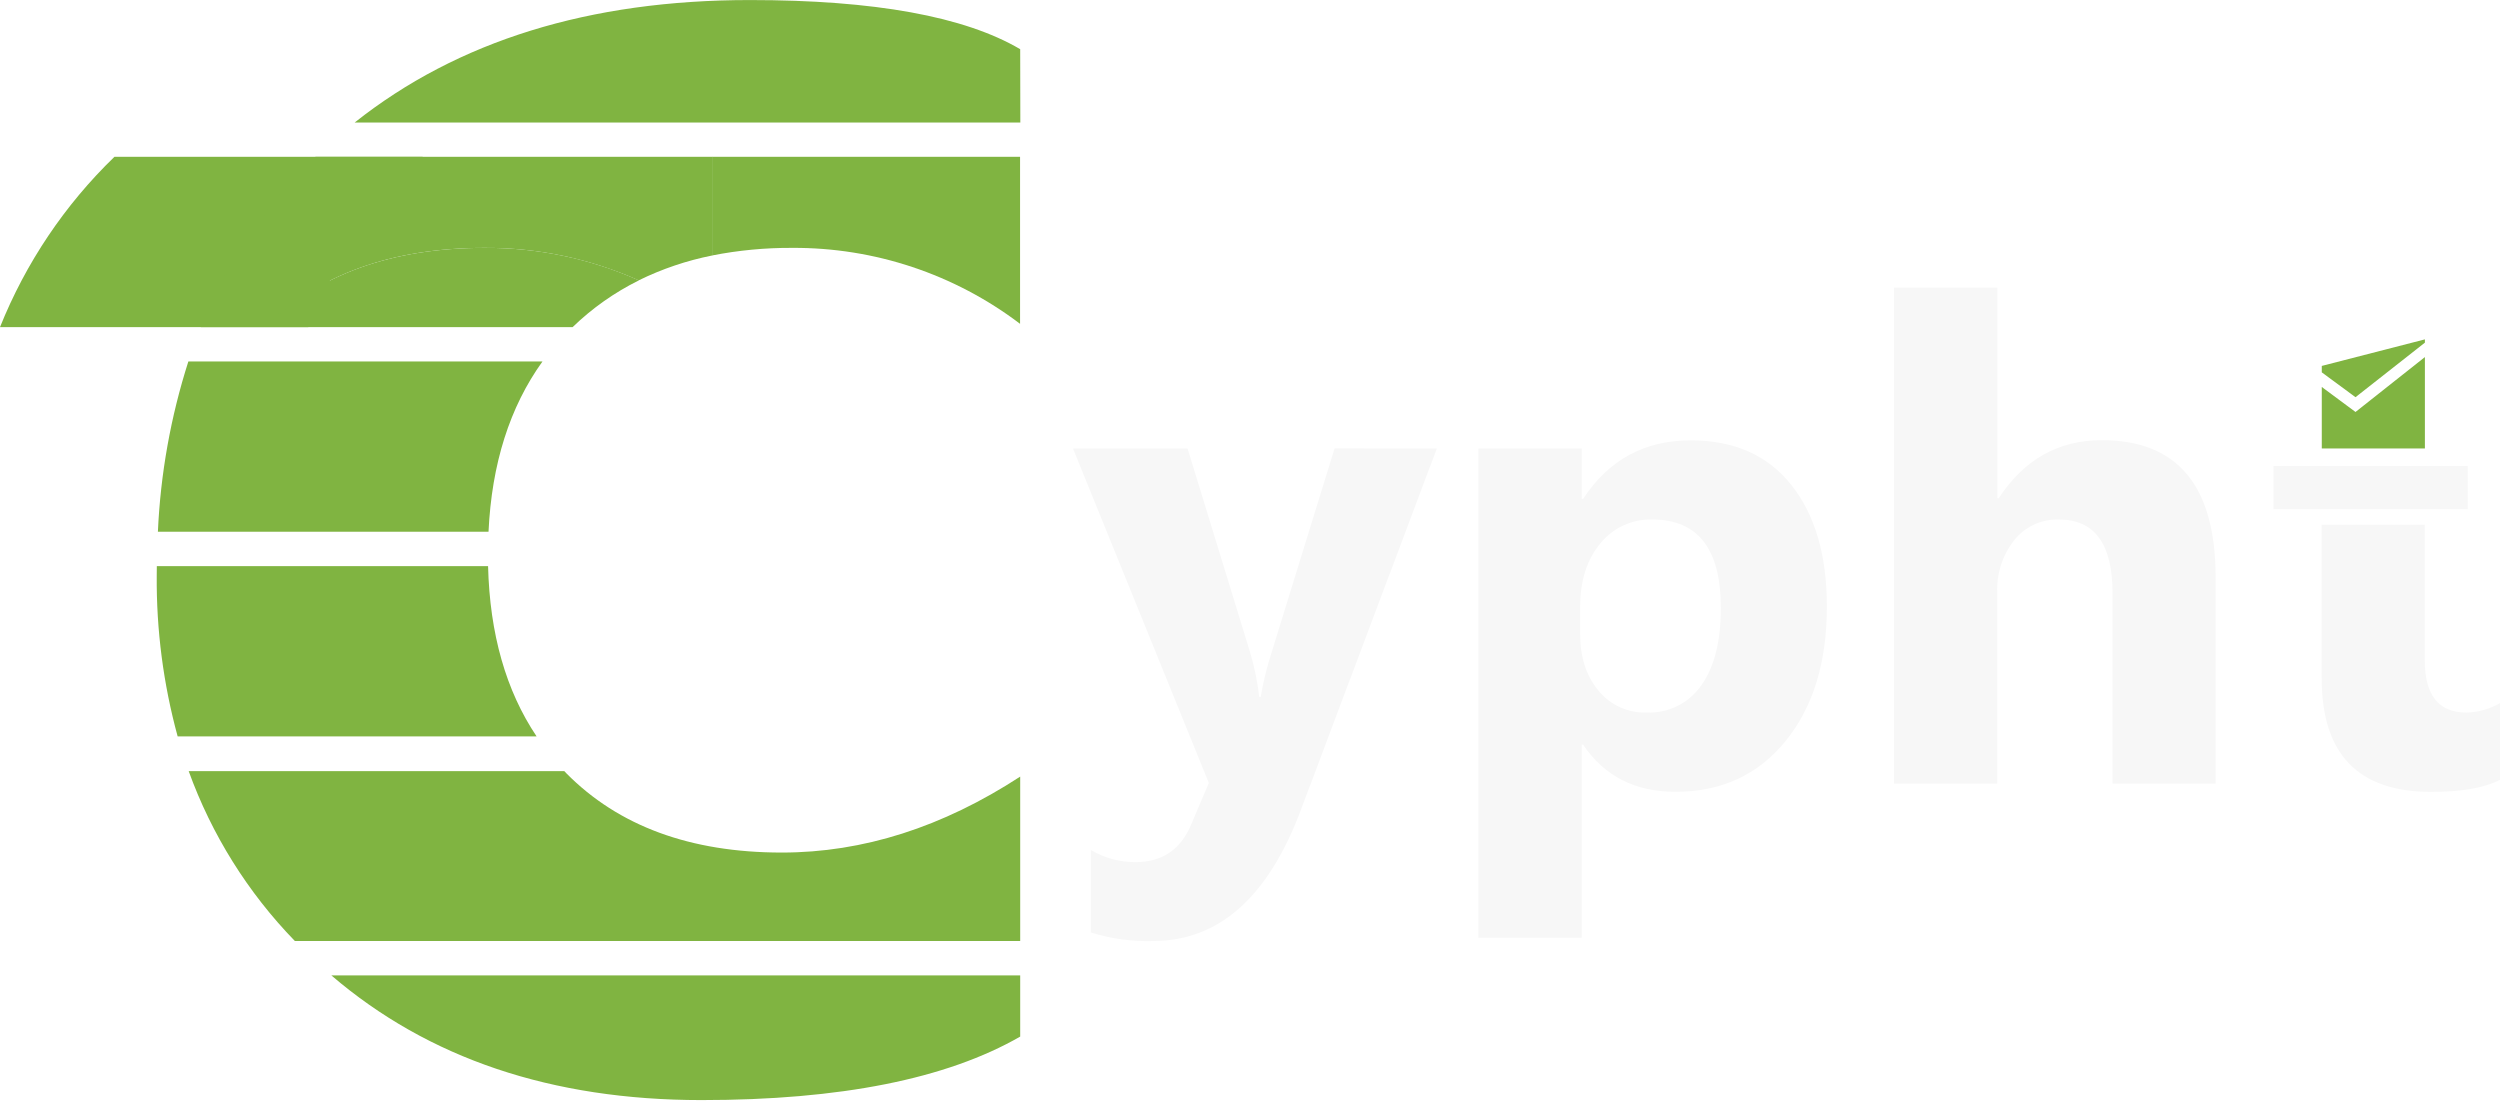
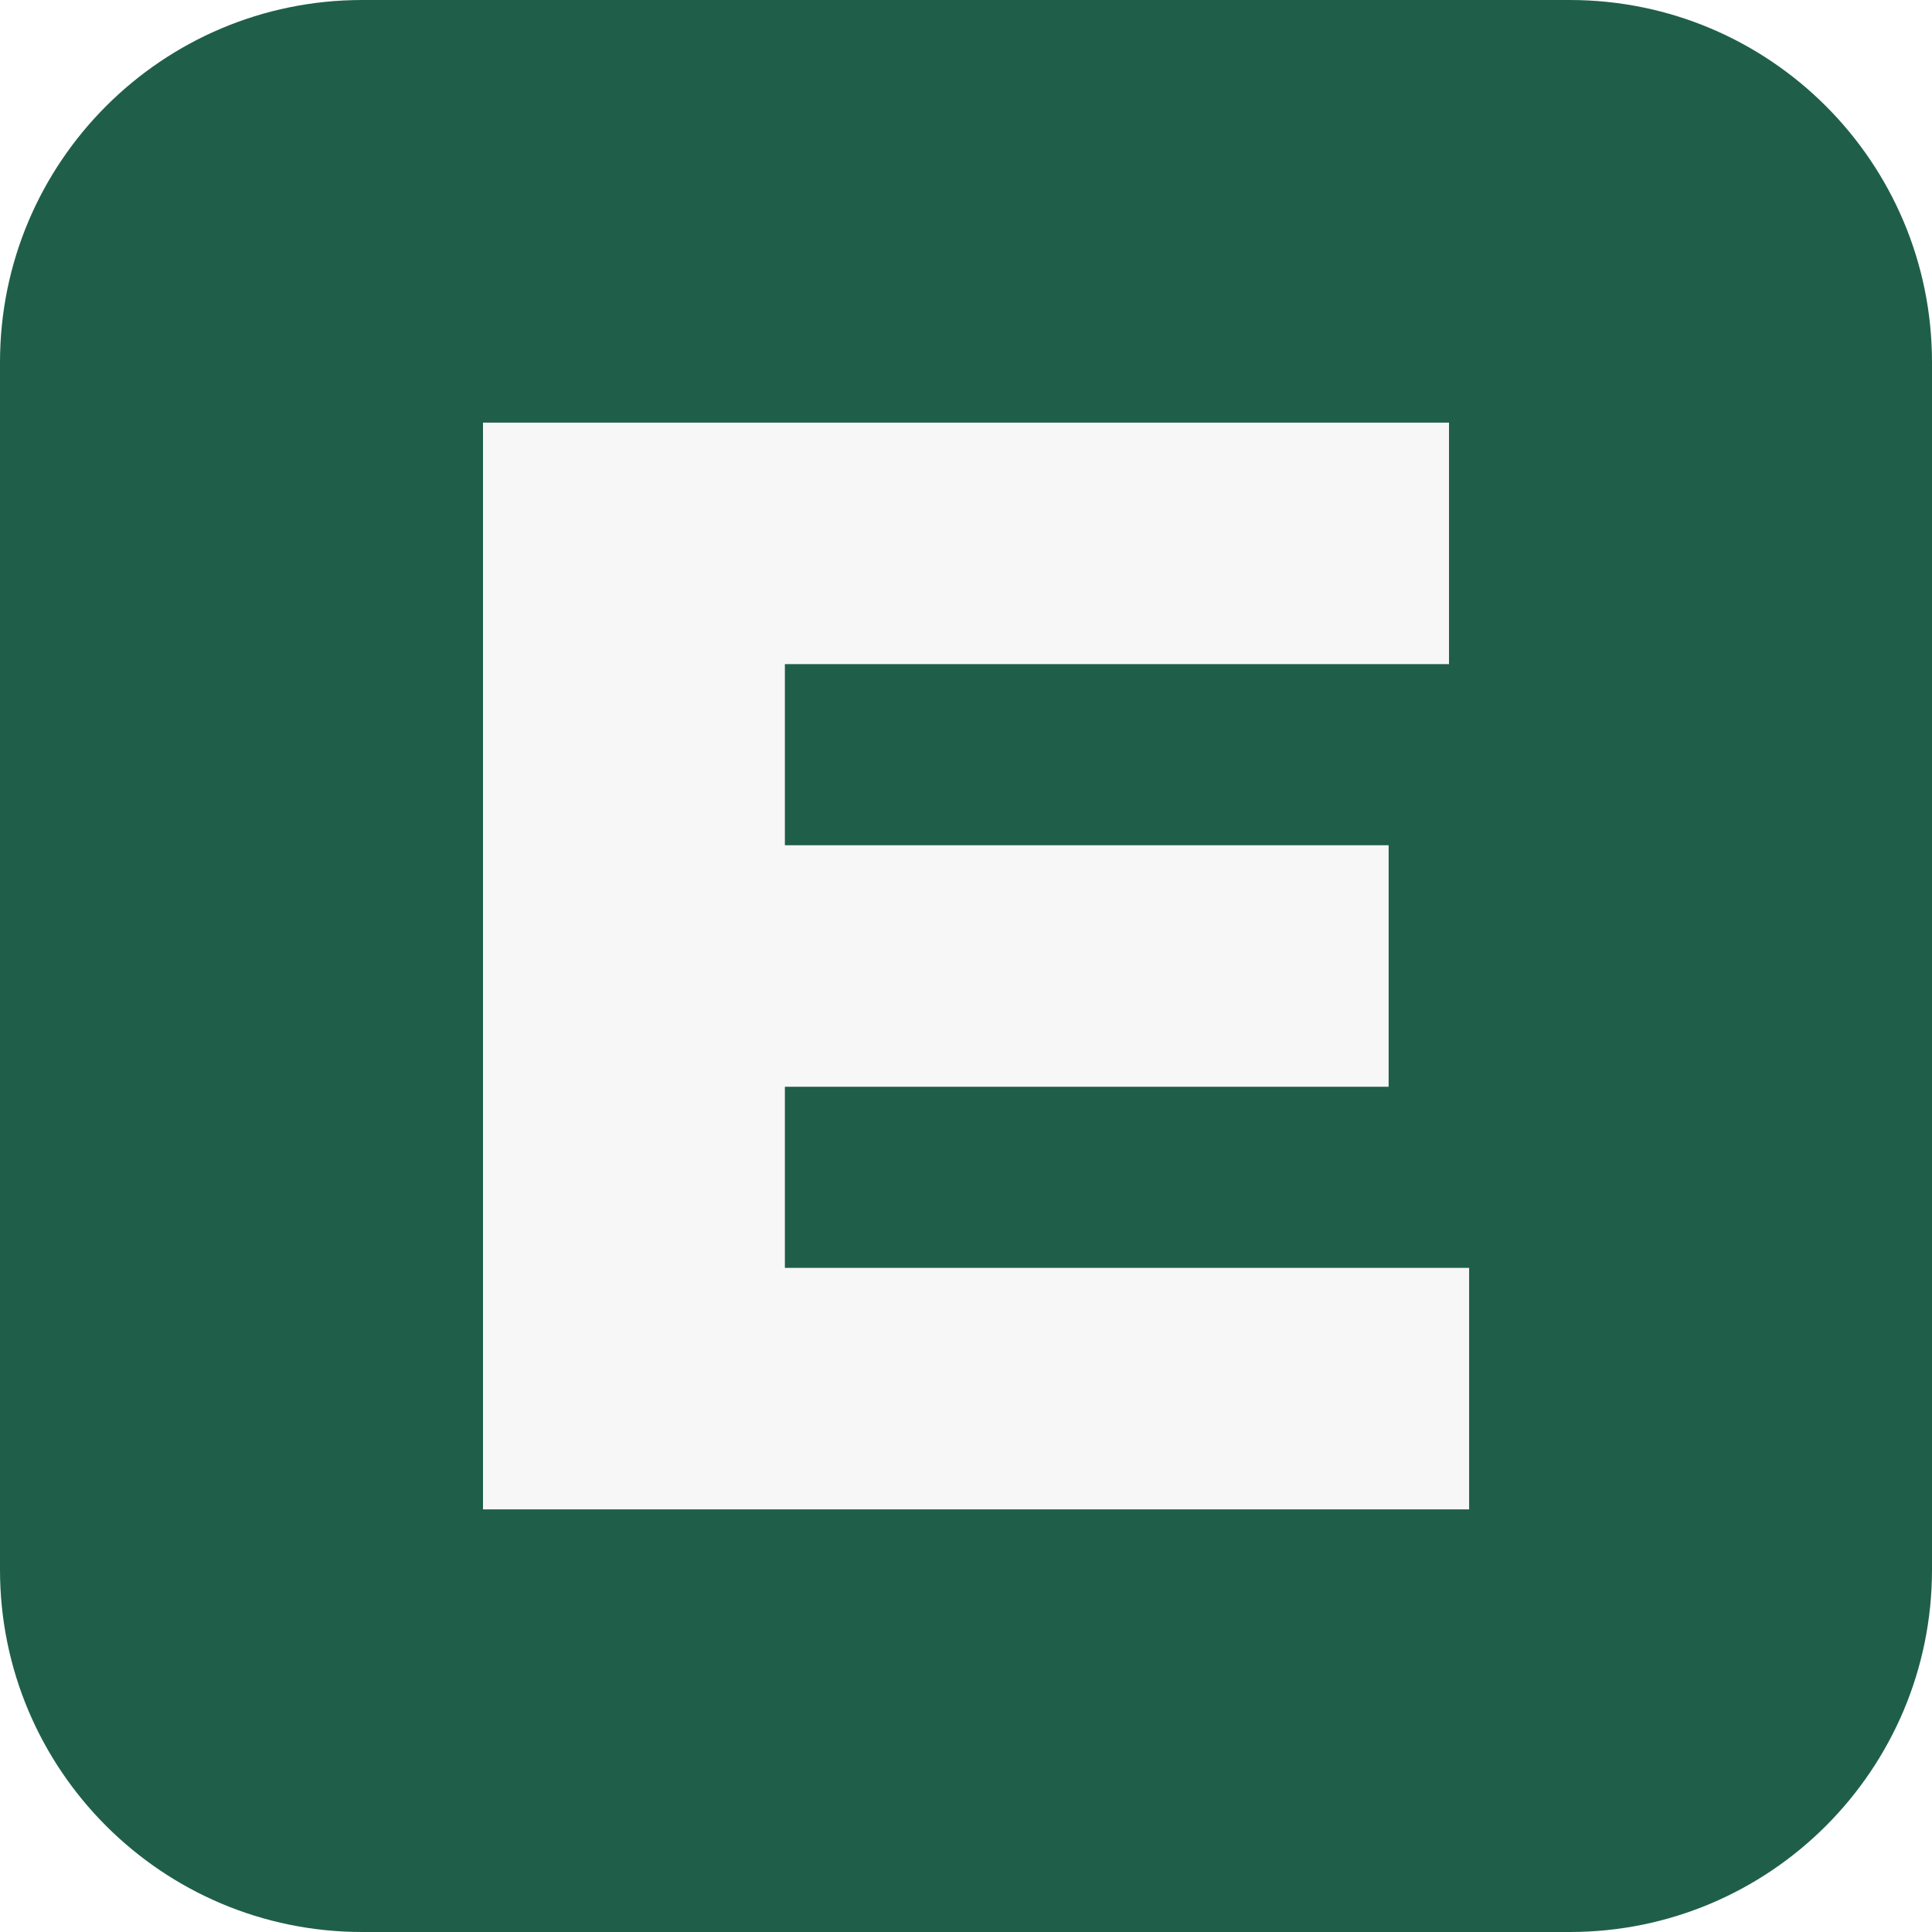
- <svg xmlns="http://www.w3.org/2000/svg" id="Layer_1" data-name="Layer 1" viewBox="0 0 559.55 246.22">
-   <defs>
-     <style>.cls-1{fill:#80b441;}.cls-2{fill:#f7f7f7;}</style>
-   </defs>
-   <path class="cls-1" d="M189.83,391.4q46.63,0,71.35-14.21v-13.7H107Q139.56,391.39,189.83,391.4Z" transform="translate(-32.84 -145.18)" />
-   <path class="cls-1" d="M98.84,355.8H261.18V319q-26.1,17-53.34,17-30.71,0-48.26-17.76c-.15-.16-.29-.32-.44-.47H75.07A106.61,106.61,0,0,0,98.84,355.8Z" transform="translate(-32.84 -145.18)" />
-   <path class="cls-1" d="M67.92,274a132.58,132.58,0,0,0,4.68,36h80.34q-10.29-15.35-10.86-38.11H67.94C67.93,272.6,67.92,273.31,67.92,274Z" transform="translate(-32.84 -145.18)" />
-   <path class="cls-1" d="M68.18,264.2h74q1.07-22.81,12.08-38.12H75A146.51,146.51,0,0,0,68.18,264.2Z" transform="translate(-32.84 -145.18)" />
-   <path class="cls-1" d="M192.22,180.28v22.08a90.15,90.15,0,0,1,17.93-1.7,83.58,83.58,0,0,1,51,17V180.28Z" transform="translate(-32.84 -145.18)" />
-   <path class="cls-1" d="M127.45,180.28h-69A110,110,0,0,0,32.84,218.4h69A110,110,0,0,1,127.45,180.28Z" transform="translate(-32.84 -145.18)" />
-   <path class="cls-1" d="M92,218.4h69a58.88,58.88,0,0,1,14.84-10.47,83.47,83.47,0,0,0-34.56-7.27Q110.23,200.66,92,218.4Z" transform="translate(-32.84 -145.18)" />
-   <path class="cls-1" d="M103.45,180.28A110,110,0,0,0,77.8,218.4H92q18.27-17.73,49.23-17.74a83.47,83.47,0,0,1,34.56,7.27,67.11,67.11,0,0,1,16.47-5.57V180.28Z" transform="translate(-32.84 -145.18)" />
-   <path class="cls-1" d="M261.18,156.19q-18.7-11-60.5-11-53.91,0-88.47,27.42h149Z" transform="translate(-32.84 -145.18)" />
-   <path class="cls-2" d="M354.43,245.57l-30.47,81q-11,29.24-33.11,29.23A42.38,42.38,0,0,1,277,353.89V335.43a19.45,19.45,0,0,0,10,2.71q8.93,0,12.45-8.42l3.95-9.3L273,245.57h25.64l14,45.63a59.21,59.21,0,0,1,2.05,10H315a70.45,70.45,0,0,1,2.42-9.89l14.13-45.77Z" transform="translate(-32.84 -145.18)" />
-   <path class="cls-2" d="M387.17,311.85h-.3v43.21H363.73V245.57h23.14v11.28h.3q8.56-13.11,24.09-13.11,14.58,0,22.53,10t7.94,27.21q0,18.75-9.26,30.11T407.82,322.4Q394.28,322.4,387.17,311.85Zm-.66-30.76v6q0,7.75,4.1,12.67a13.34,13.34,0,0,0,10.77,4.9,14.16,14.16,0,0,0,12.26-6.11q4.37-6.12,4.36-17.32,0-19.78-15.38-19.78A14.44,14.44,0,0,0,391,266.84Q386.51,272.23,386.51,281.09Z" transform="translate(-32.84 -145.18)" />
-   <path class="cls-2" d="M528.74,320.57H505.67V277.94q0-16.49-12-16.48a12.31,12.31,0,0,0-10,4.61,17.82,17.82,0,0,0-3.81,11.72v42.78H456.75v-111h23.14V256.7h.3q8.49-13,23.07-13,25.49,0,25.48,30.76Z" transform="translate(-32.84 -145.18)" />
-   <path class="cls-2" d="M552.48,262.63V297q0,25.42,24.46,25.42,10.32,0,15.45-2.71V302.55a15.63,15.63,0,0,1-7.54,2.12q-9.3,0-9.3-11.72V262.63Z" transform="translate(-32.84 -145.18)" />
-   <polygon class="cls-2" points="552.33 113.96 552.33 104.29 538.27 104.29 519.01 104.29 508.86 104.29 508.86 113.96 519.01 113.96 538.27 113.96 552.33 113.96" />
-   <polygon class="cls-1" points="527.21 92.21 519.66 86.61 519.66 100.38 542.74 100.38 542.74 79.92 527.21 92.21" />
-   <polygon class="cls-1" points="542.74 76.69 542.74 75.96 519.66 81.9 519.66 83.34 527.21 88.9 542.74 76.69" />
+ <svg xmlns="http://www.w3.org/2000/svg" viewBox="0 0 96 96" role="img" aria-labelledby="title">
+   <rect width="96" height="96" rx="18" fill="#1f5f4a" />
+   <path d="M24 21h48v12H39v9h30v12H39v9h34v12H24V21z" fill="#f7f7f7" />
</svg>
